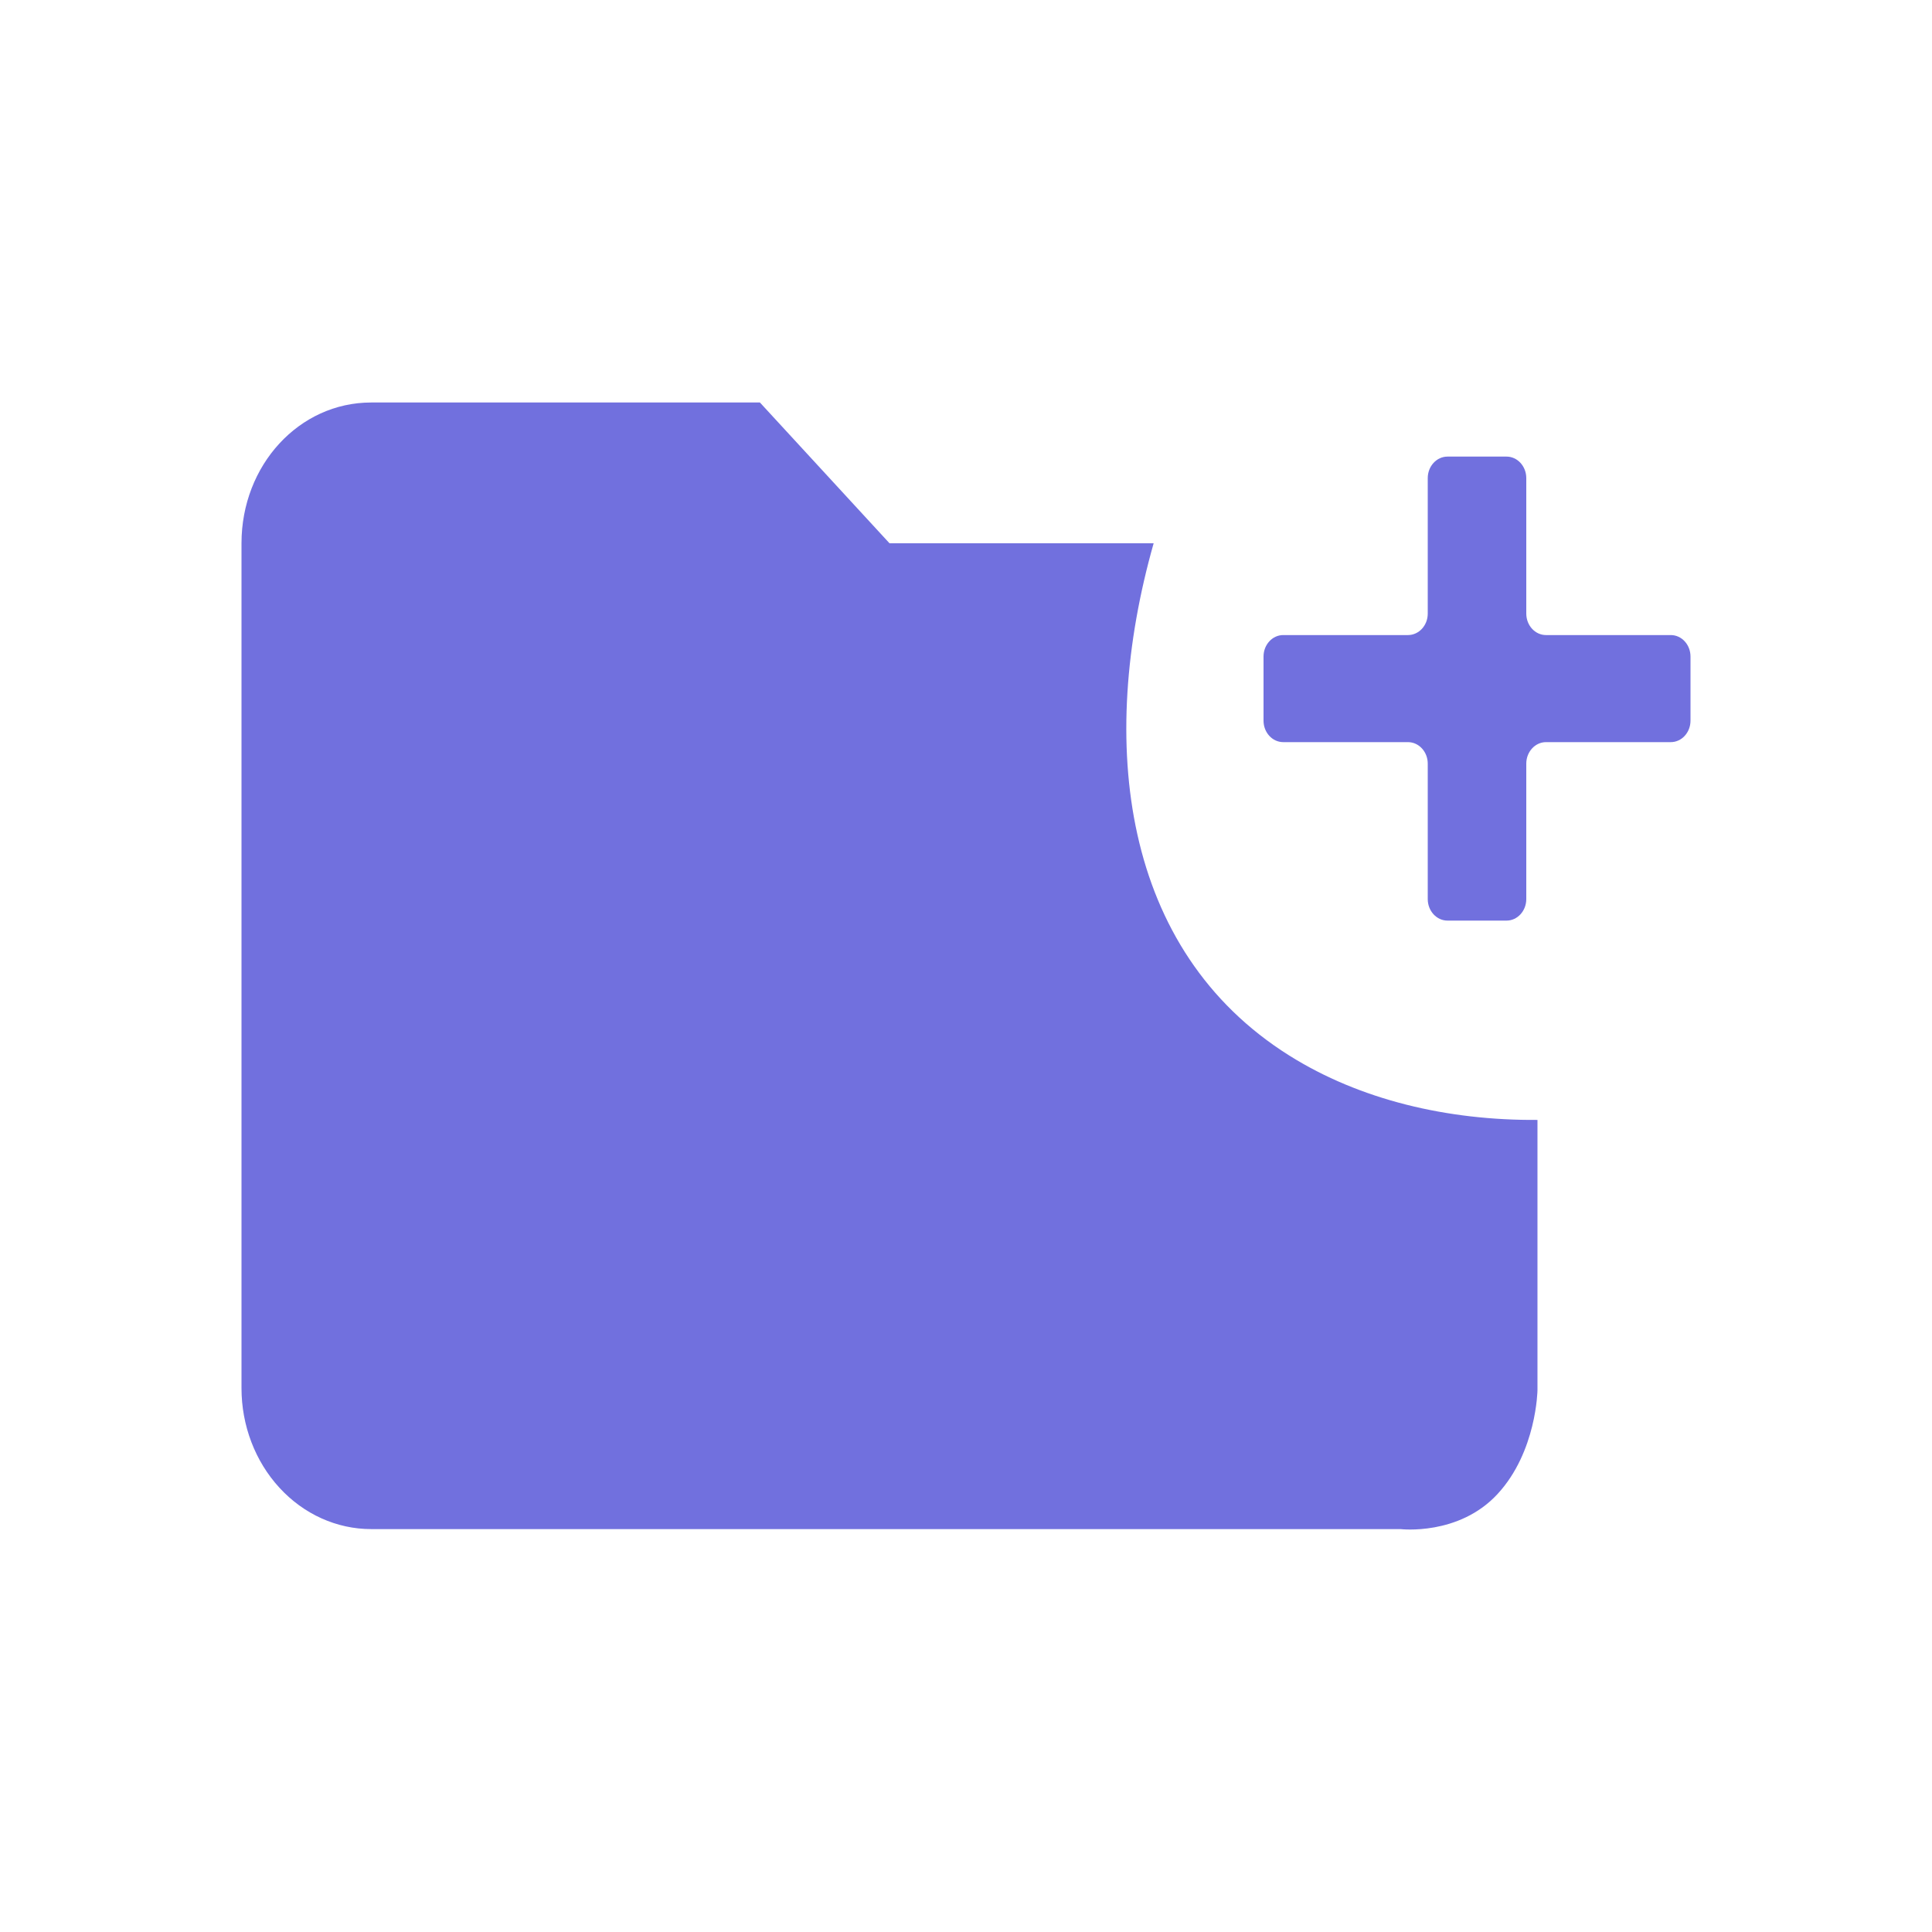
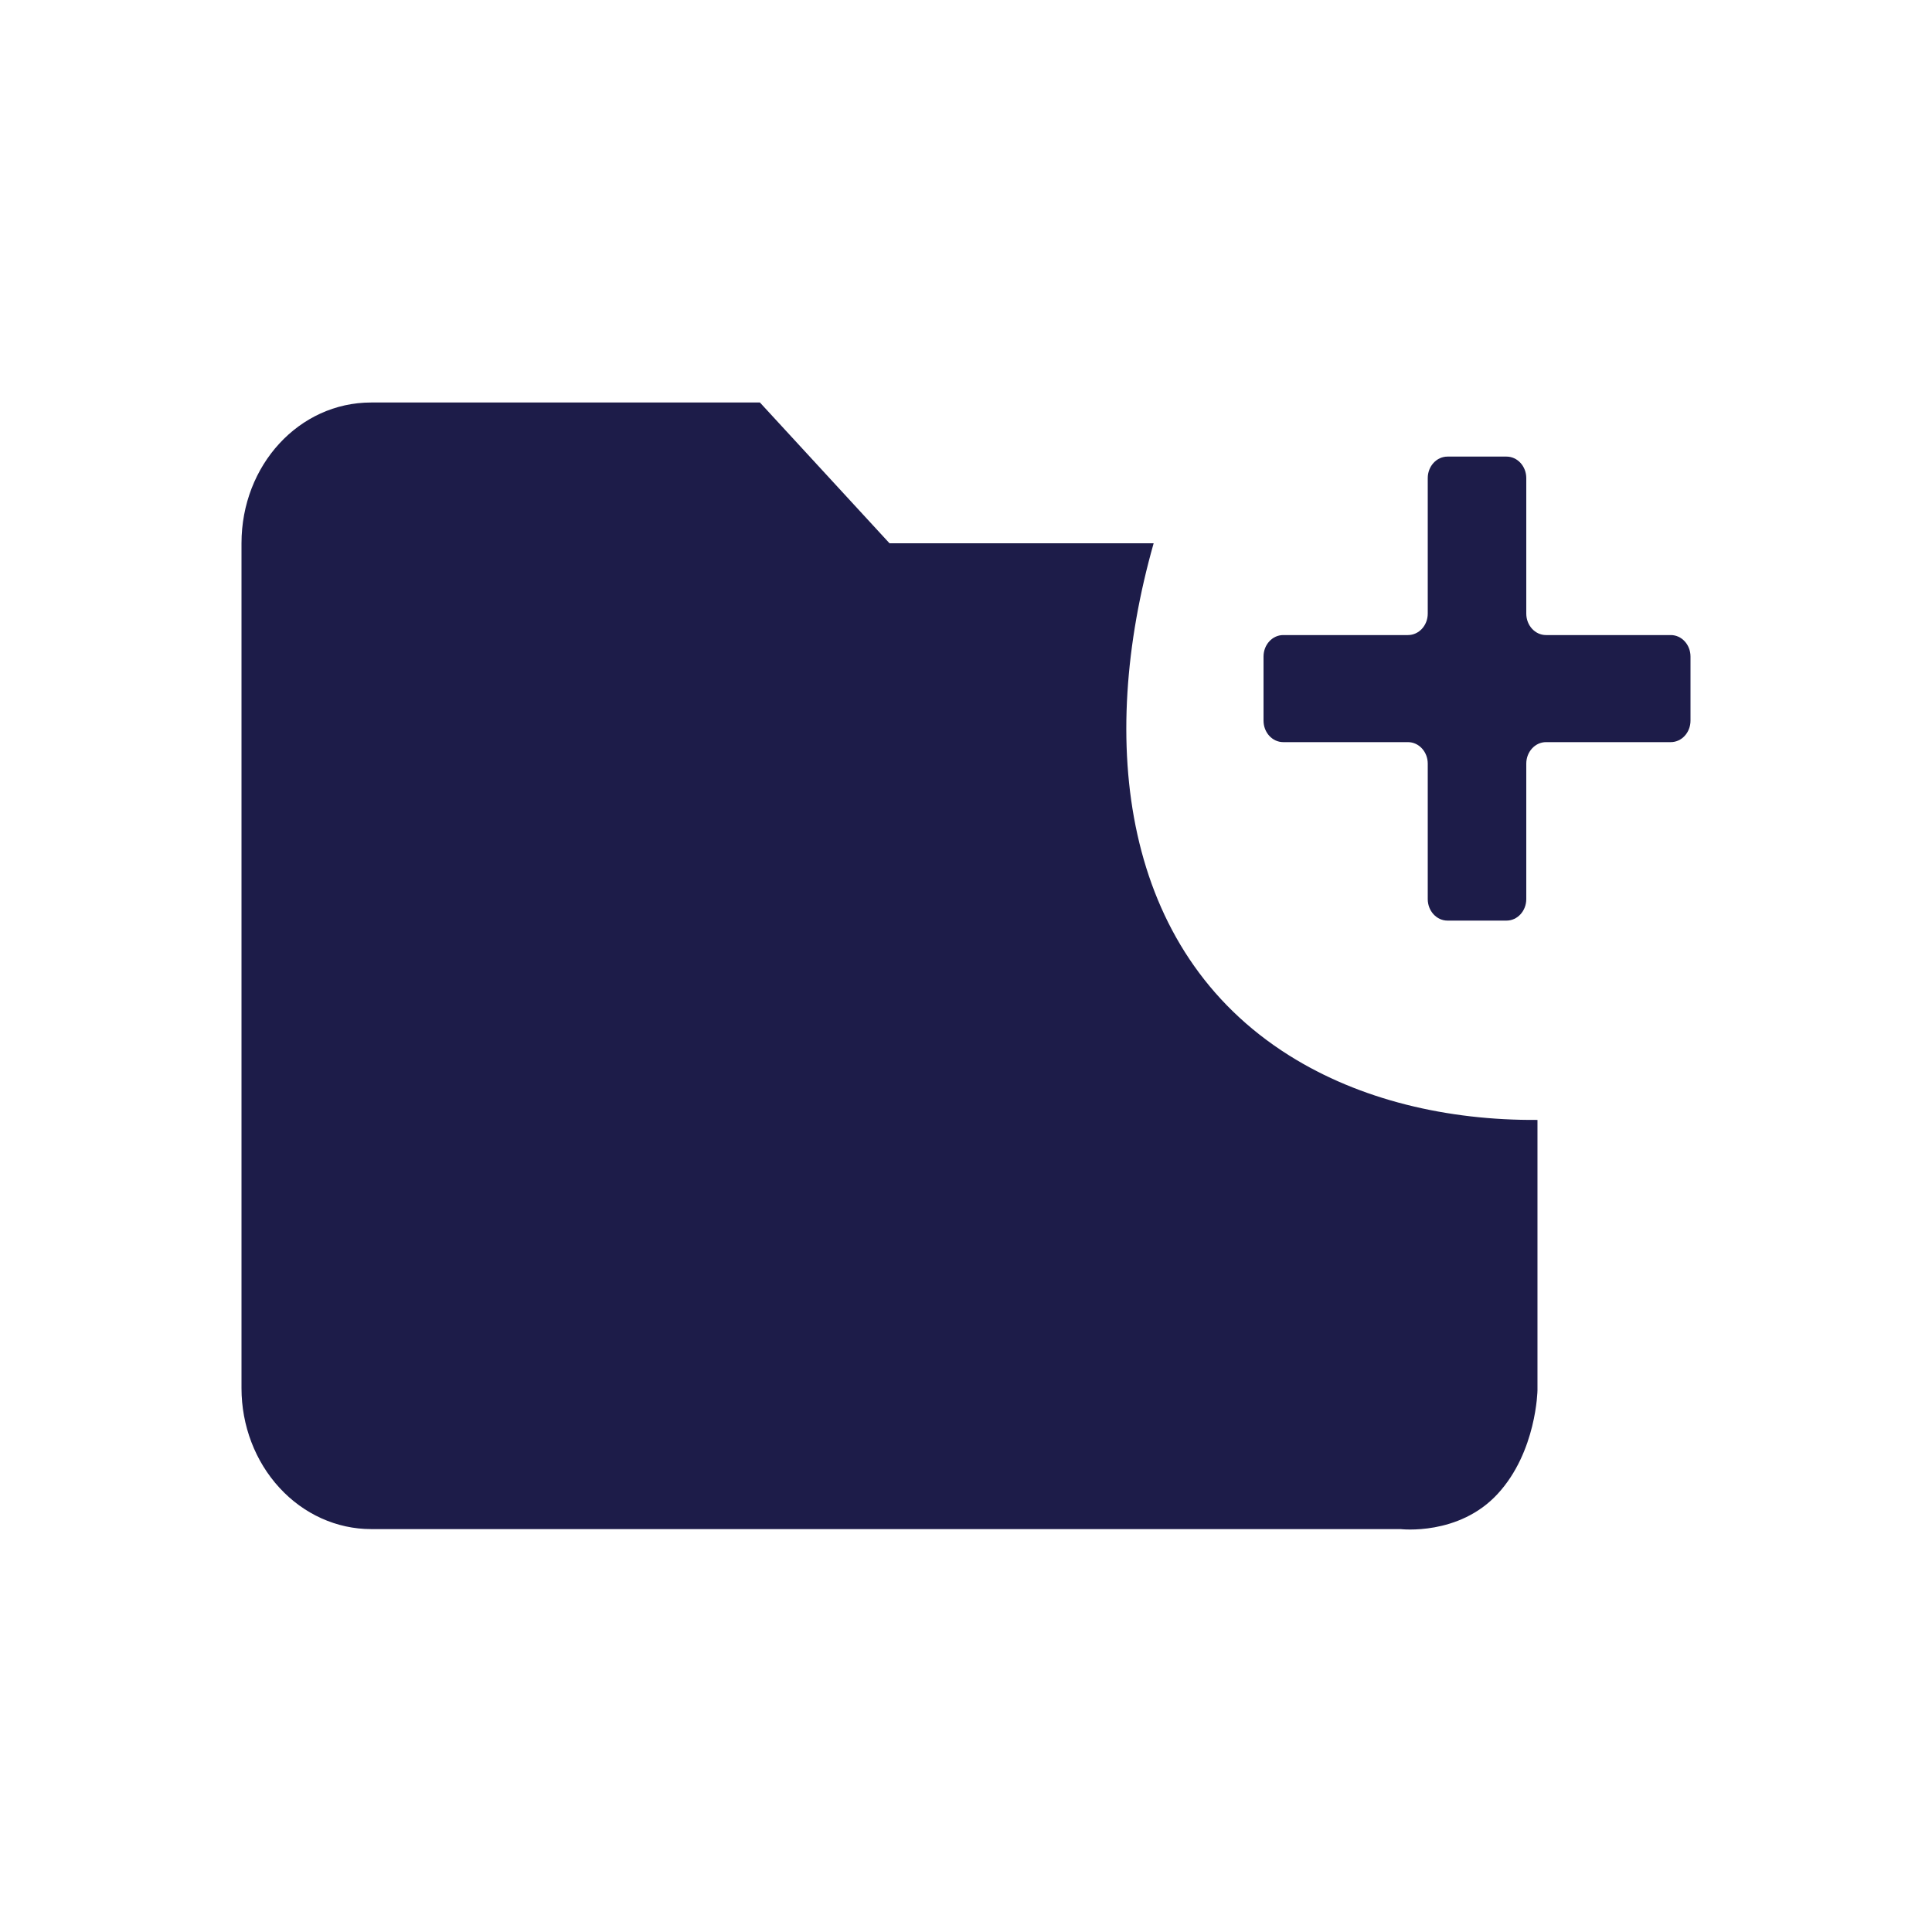
<svg xmlns="http://www.w3.org/2000/svg" width="24" height="24" viewBox="0 0 24 24" fill="none">
-   <path d="M20.755 7.889H19.205C19.07 7.889 18.96 7.77 18.96 7.622V5.939C18.96 5.792 18.85 5.672 18.715 5.672H17.981C17.846 5.672 17.736 5.792 17.736 5.939V7.622C17.736 7.77 17.626 7.889 17.49 7.889H15.941C15.806 7.889 15.696 8.008 15.696 8.156V8.952C15.696 9.1 15.806 9.219 15.941 9.219H17.49C17.626 9.219 17.736 9.339 17.736 9.486V11.169C17.736 11.316 17.846 11.436 17.981 11.436H18.715C18.85 11.436 18.96 11.316 18.96 11.169V9.486C18.96 9.339 19.07 9.219 19.205 9.219H20.755C20.89 9.219 21 9.1 21 8.952V8.156C21 8.008 20.89 7.889 20.755 7.889Z" fill="#7170DE" />
-   <path fill-rule="evenodd" clip-rule="evenodd" d="M14.331 6.749H11.05L9.44 5H4.61C3.716 5 3 5.778 3 6.749V17.245C3 17.709 3.17 18.154 3.472 18.482C3.773 18.81 4.183 18.995 4.61 18.995H17.398C17.398 18.995 18.123 19.082 18.605 18.557C19.088 18.033 19.099 17.271 19.099 17.271V13.912C17.981 13.92 16.895 13.664 16.017 13.113C13.932 11.805 13.63 9.22 14.331 6.749Z" fill="#7170DE" />
+   <path d="M20.755 7.889H19.205C19.07 7.889 18.96 7.77 18.96 7.622V5.939C18.96 5.792 18.85 5.672 18.715 5.672H17.981C17.846 5.672 17.736 5.792 17.736 5.939V7.622C17.736 7.77 17.626 7.889 17.49 7.889H15.941C15.806 7.889 15.696 8.008 15.696 8.156V8.952C15.696 9.1 15.806 9.219 15.941 9.219H17.49C17.626 9.219 17.736 9.339 17.736 9.486V11.169C17.736 11.316 17.846 11.436 17.981 11.436H18.715C18.85 11.436 18.96 11.316 18.96 11.169V9.486C18.96 9.339 19.07 9.219 19.205 9.219H20.755C20.89 9.219 21 9.1 21 8.952V8.156C21 8.008 20.89 7.889 20.755 7.889Z" fill="#1D1C49" />
+   <path fill-rule="evenodd" clip-rule="evenodd" d="M14.331 6.749H11.05L9.44 5H4.61C3.716 5 3 5.778 3 6.749V17.245C3 17.709 3.17 18.154 3.472 18.482C3.773 18.81 4.183 18.995 4.61 18.995H17.398C17.398 18.995 18.123 19.082 18.605 18.557C19.088 18.033 19.099 17.271 19.099 17.271V13.912C17.981 13.92 16.895 13.664 16.017 13.113C13.932 11.805 13.63 9.22 14.331 6.749Z" fill="#1D1C49" />
</svg>
